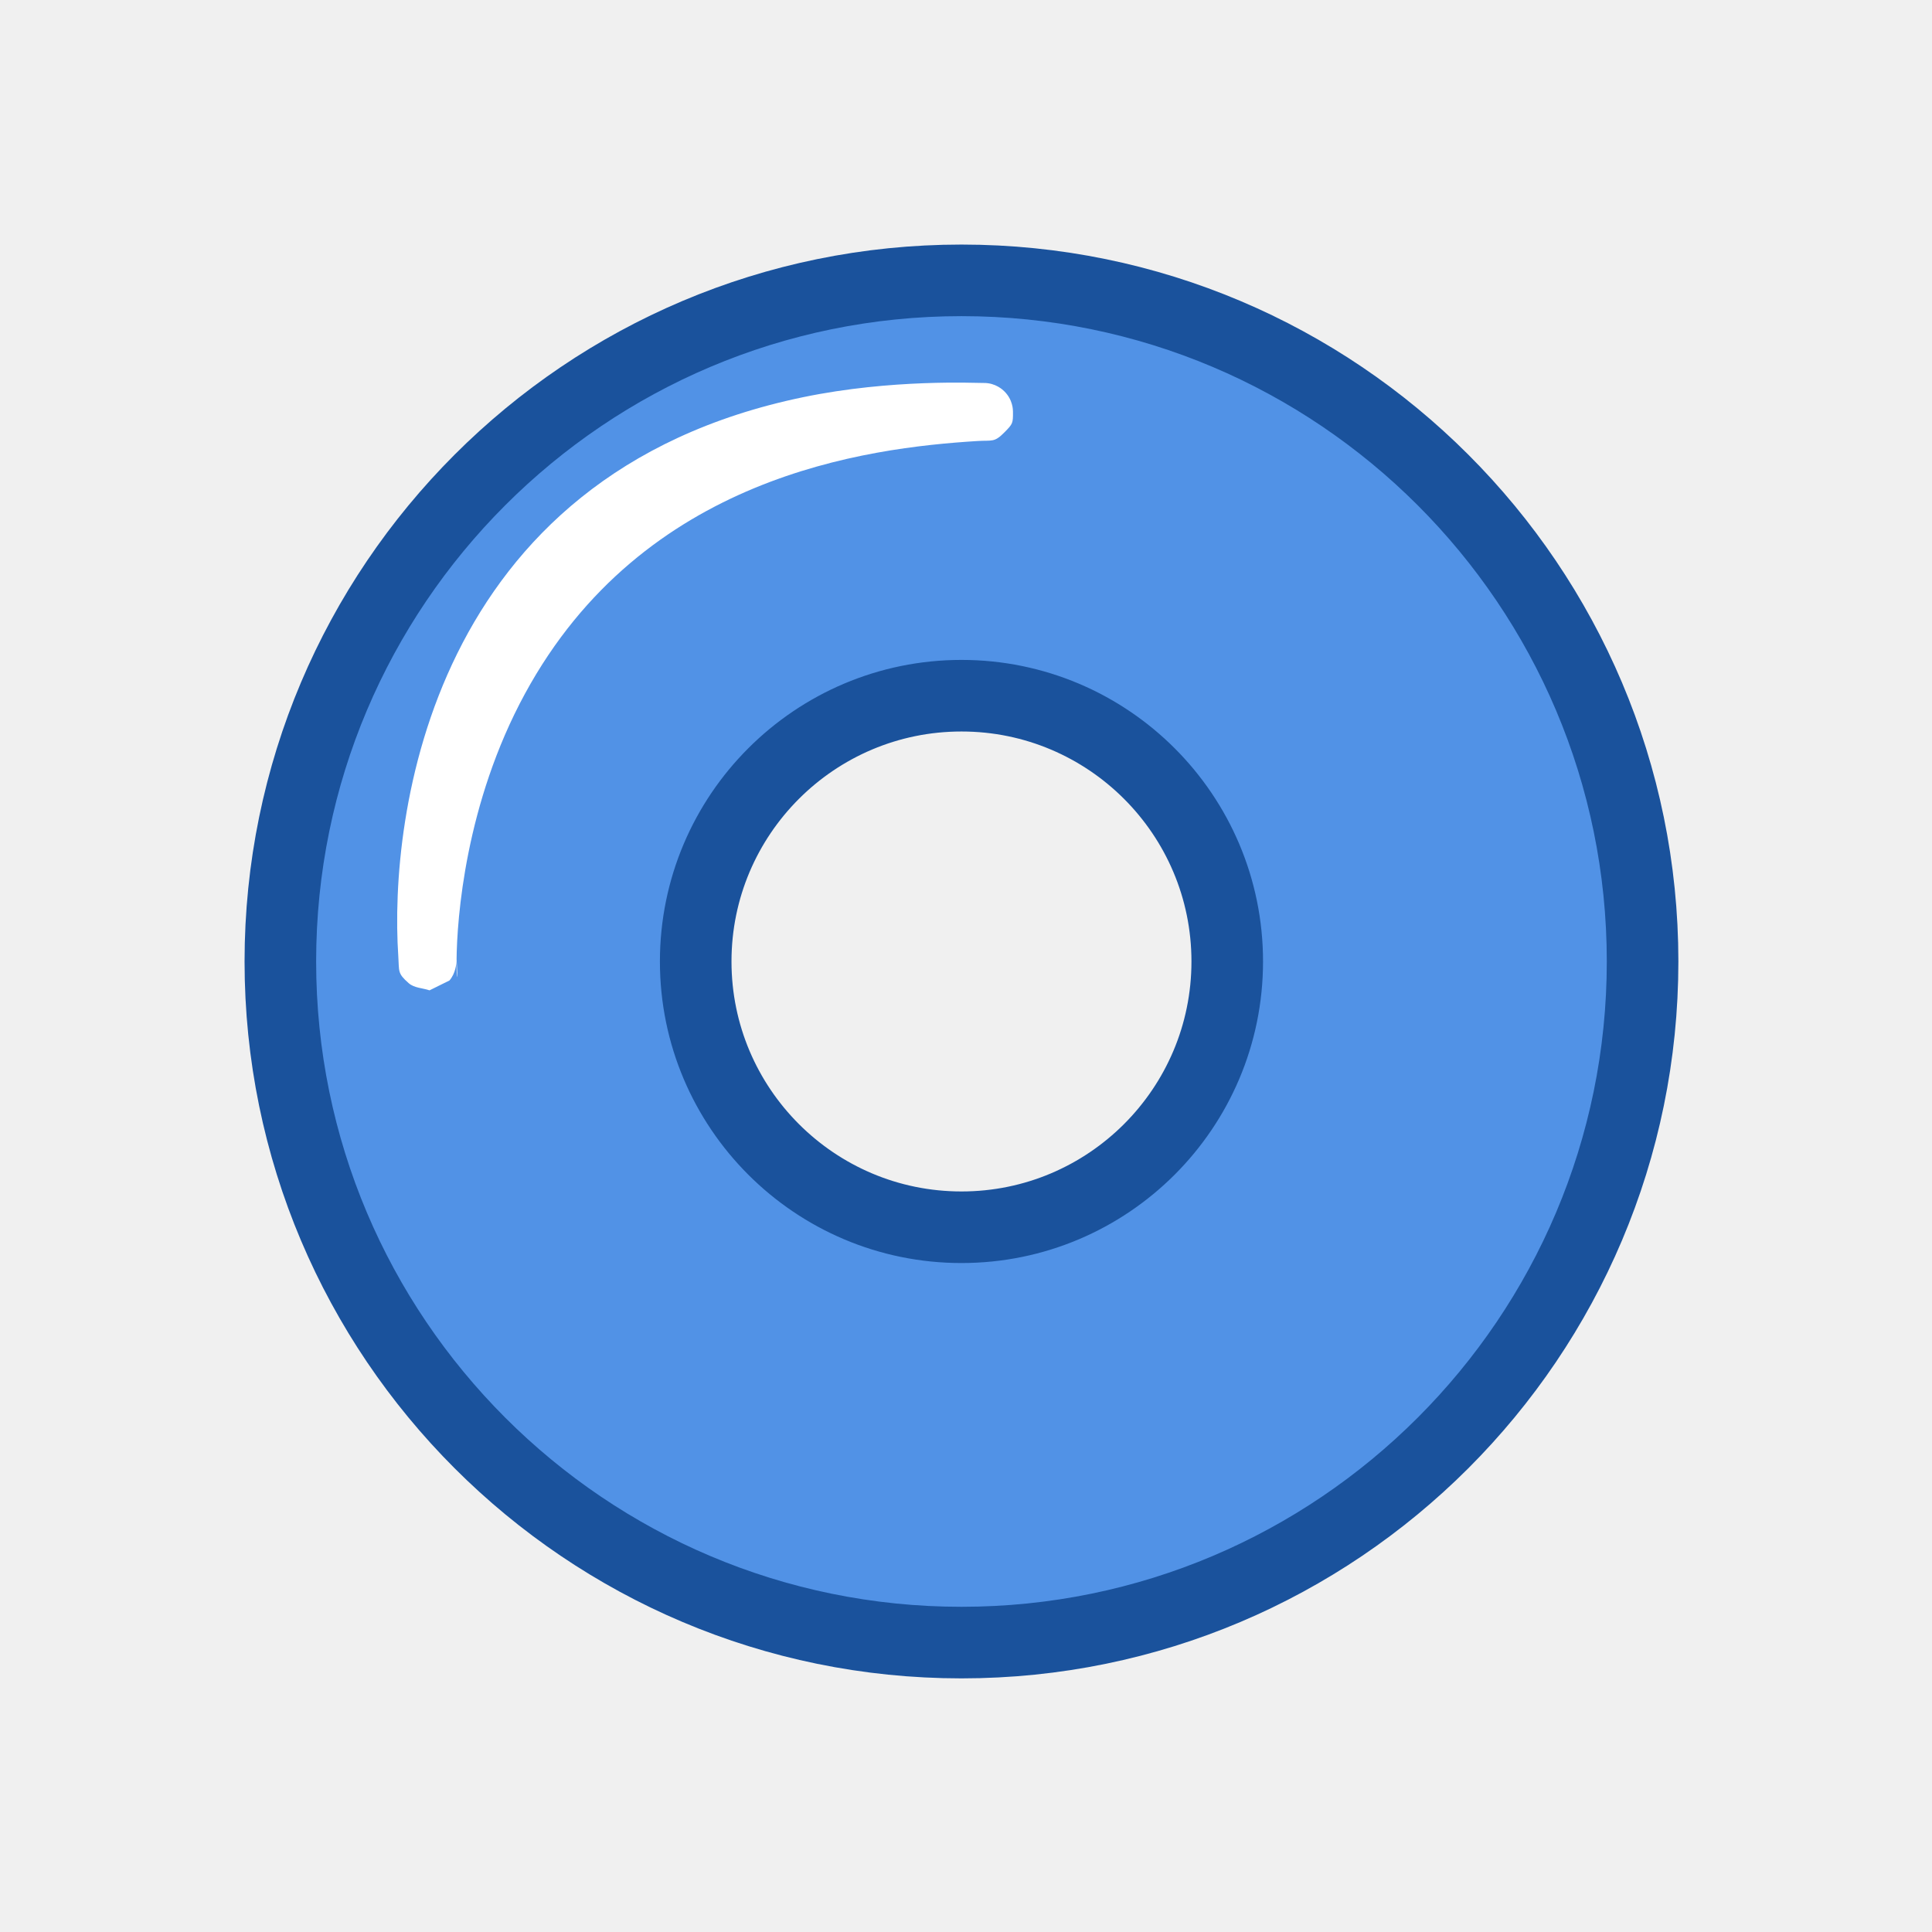
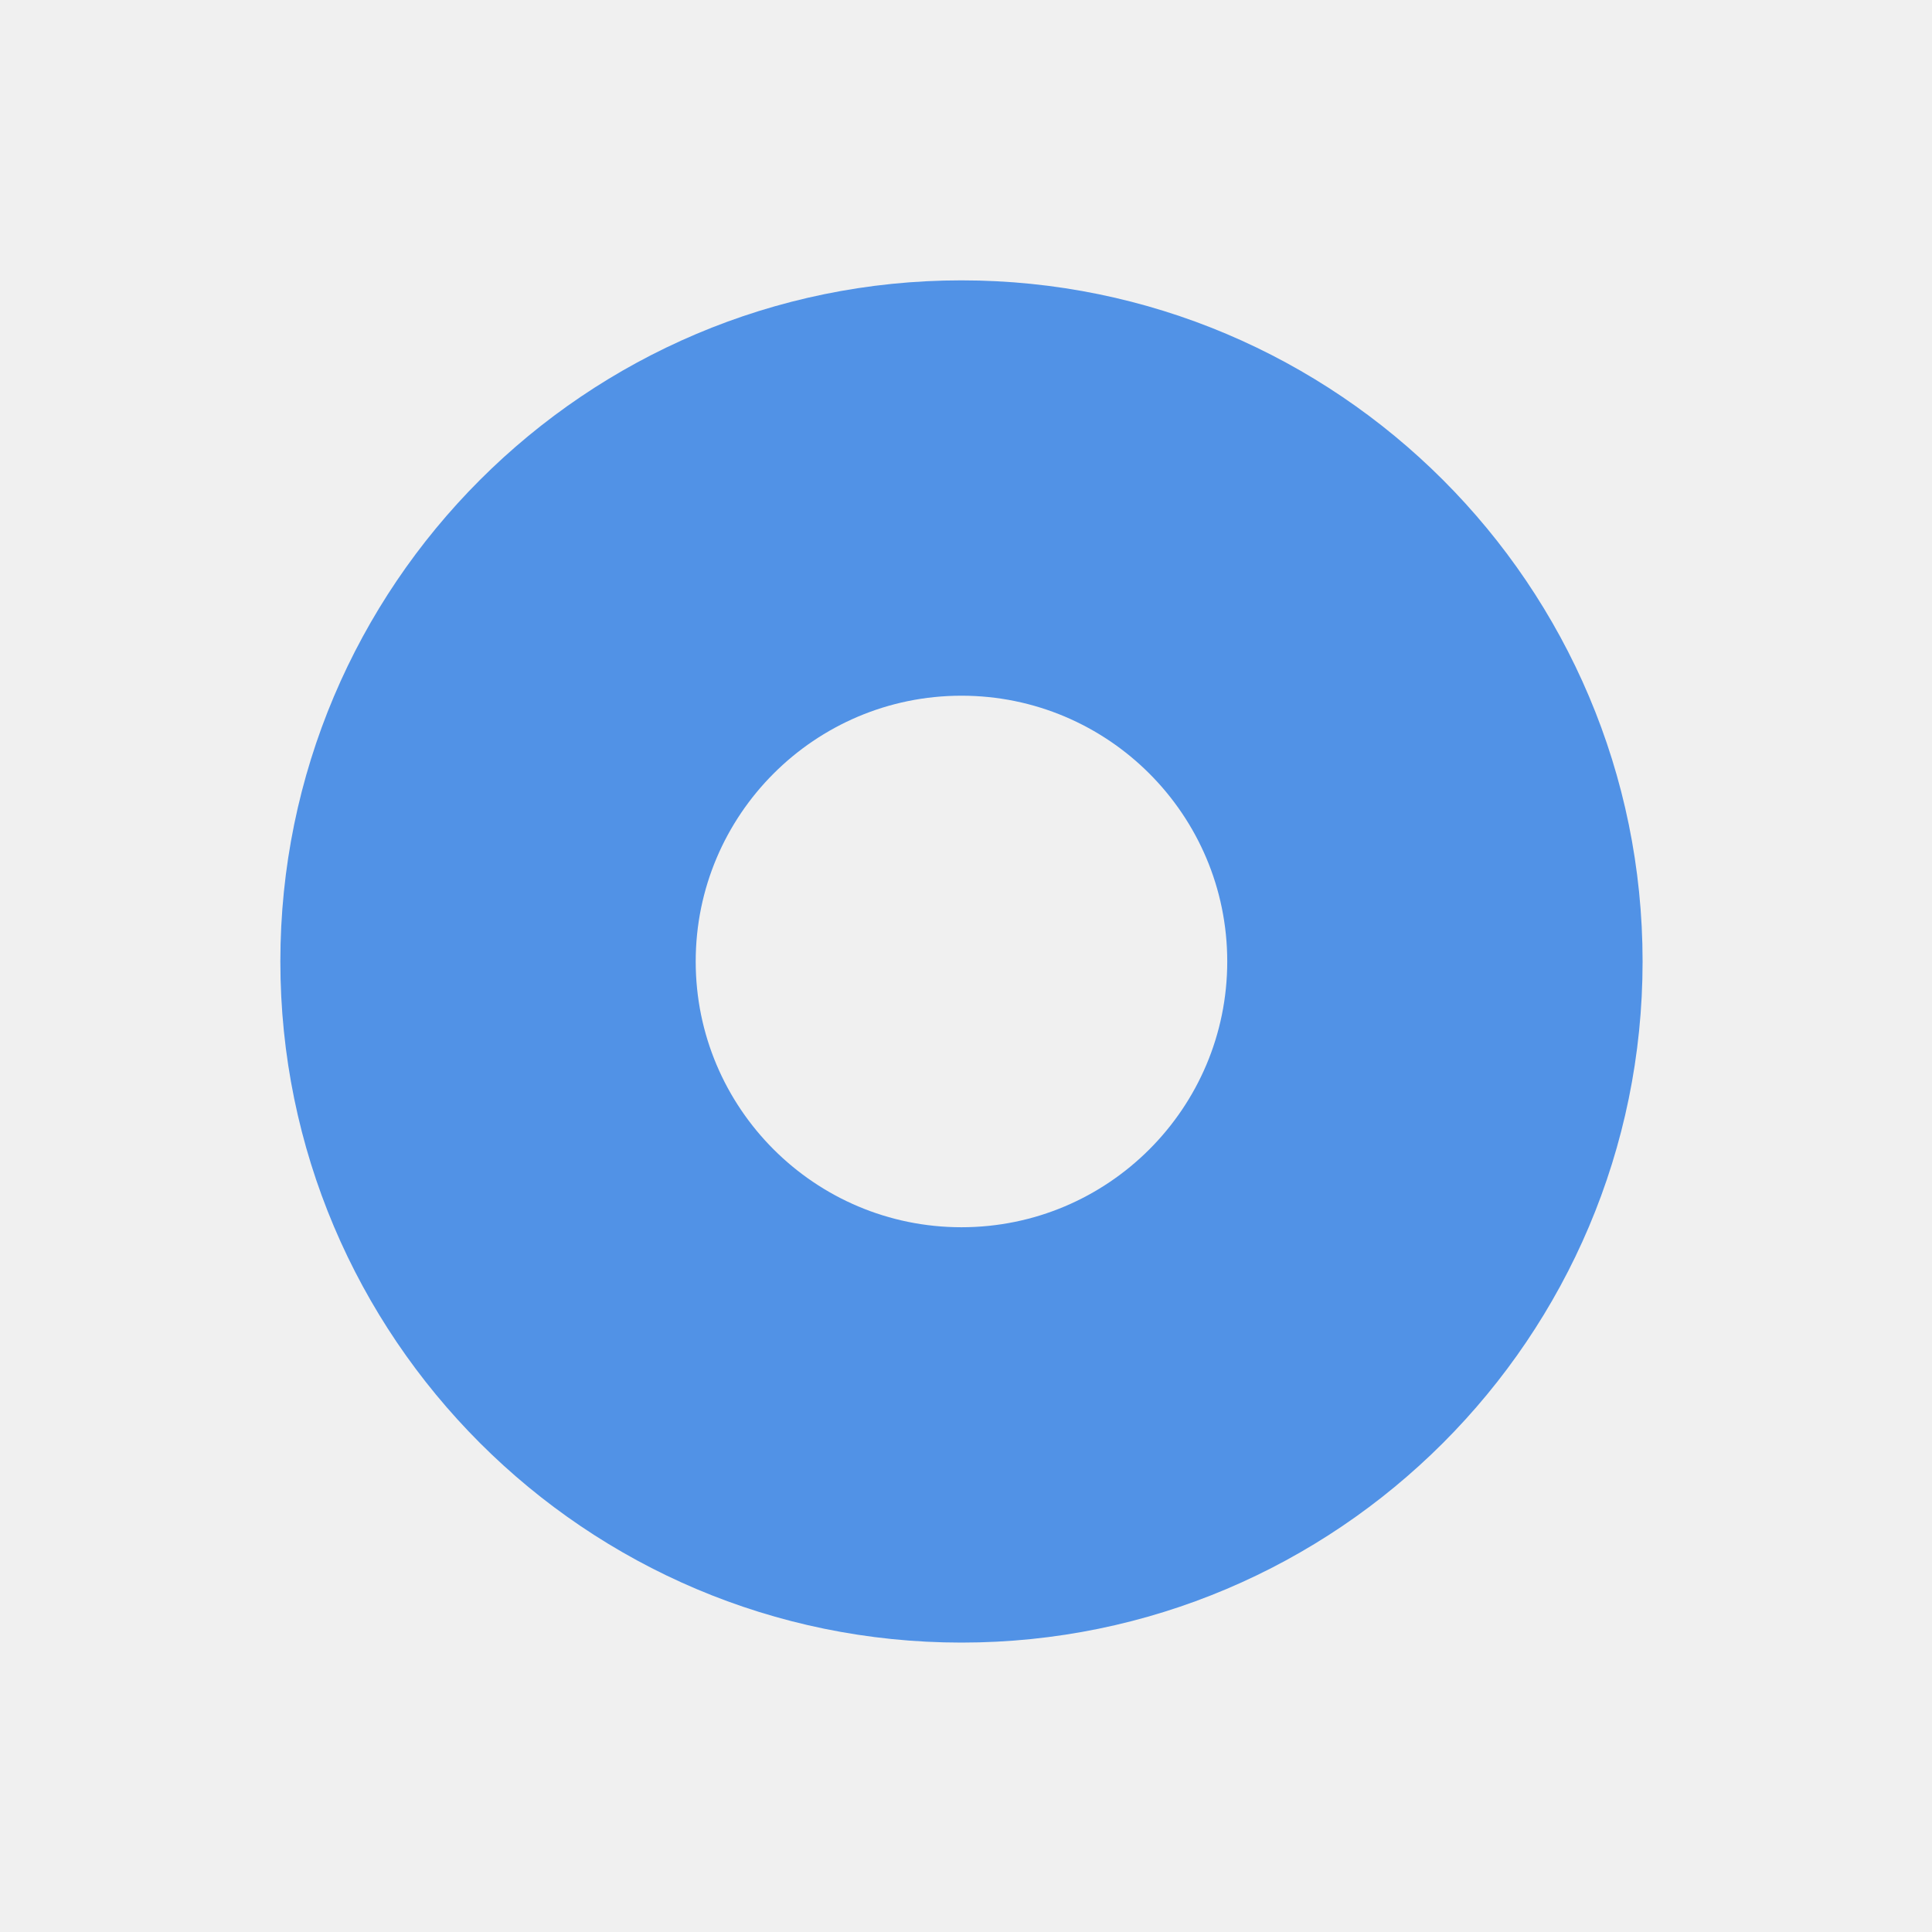
- <svg xmlns="http://www.w3.org/2000/svg" width="100%" height="100%" viewBox="0 0 178 178" version="1.1" xml:space="preserve" style="fill-rule:evenodd;clip-rule:evenodd;stroke-linecap:round;stroke-linejoin:round;stroke-miterlimit:1.5;">
-   <g transform="matrix(1,0,0,1,-1578.786,0)">
-     <g id="bk" transform="matrix(0.278212,0,0,0.319339,2024.557,-78.69737)">
-       <rect x="-1602.271" y="246.438" width="636.799" height="554.787" style="fill:none;" />
-       <g transform="matrix(3.011953,0,0,2.62405,-3909.604,-5927.603)">
-         <path d="M871.771,2383.692C913.102,2383.692 946.658,2417.248 946.658,2458.58C946.658,2499.911 913.102,2533.467 871.771,2533.467C830.439,2533.467 796.883,2499.911 796.883,2458.58C796.883,2417.248 830.439,2383.692 871.771,2383.692ZM871.771,2429.359C855.643,2429.359 842.55,2442.452 842.55,2458.58C842.55,2474.707 855.643,2487.801 871.771,2487.801C887.898,2487.801 900.992,2474.707 900.992,2458.58C900.992,2442.452 887.898,2429.359 871.771,2429.359Z" style="fill:rgb(81,146,230);stroke:rgb(26,82,156);stroke-width:7.87px;" />
-       </g>
-       <g transform="matrix(3.594379,0,0,3.131466,-7269.548,246.4382)">
-         <path d="M1618.769,88.491C1618.758,88.787 1618.678,89.69 1618.113,90.336C1618.102,90.349 1616.289,91.245 1616.28,91.242C1615.641,91.026 1614.872,91.03 1614.363,90.585C1613.306,89.66 1613.496,89.5 1613.402,88.1C1612.541,75.266 1616.323,43.704 1650.703,36.593C1658.896,34.899 1666.56,35.294 1667.34,35.284C1668.441,35.271 1669.118,35.936 1669.234,36.051C1670.025,36.828 1670.032,37.763 1670.033,37.926C1670.042,38.998 1670.018,39.048 1669.267,39.813C1668.302,40.794 1668.145,40.547 1666.774,40.631C1656.497,41.269 1635.975,43.863 1625.076,63.906C1619.571,74.03 1618.803,84.626 1618.769,88.491ZM1618.769,88.491C1618.773,88.405 1618.771,88.369 1618.773,88.406C1618.916,90.666 1618.753,90.403 1618.769,88.491Z" style="fill:white;" />
-       </g>
+ <svg xmlns="http://www.w3.org/2000/svg" width="100%" height="100%" viewBox="0 0 178 178" version="1.1" xml:space="preserve" style="fill-rule:evenodd;clip-rule:evenodd;stroke-linejoin:round;stroke-miterlimit:2;">
+   <g id="bk" transform="matrix(0.278212,0,0,0.319339,445.7714,-78.69737)">
+     <rect x="-1602.271" y="246.438" width="636.799" height="554.787" style="fill:none;" />
+     <g transform="matrix(3.011953,0,0,2.62405,-3909.604,-5927.603)">
+       <path d="M871.771,2383.692C913.102,2383.692 946.658,2417.248 946.658,2458.58C946.658,2499.911 913.102,2533.467 871.771,2533.467C830.439,2533.467 796.883,2499.911 796.883,2458.58C796.883,2417.248 830.439,2383.692 871.771,2383.692ZM871.771,2429.359C855.643,2429.359 842.55,2442.452 842.55,2458.58C842.55,2474.707 855.643,2487.801 871.771,2487.801C887.898,2487.801 900.992,2474.707 900.992,2458.58C900.992,2442.452 887.898,2429.359 871.771,2429.359Z" style="fill:rgb(81,146,230);" />
    </g>
  </g>
</svg>
